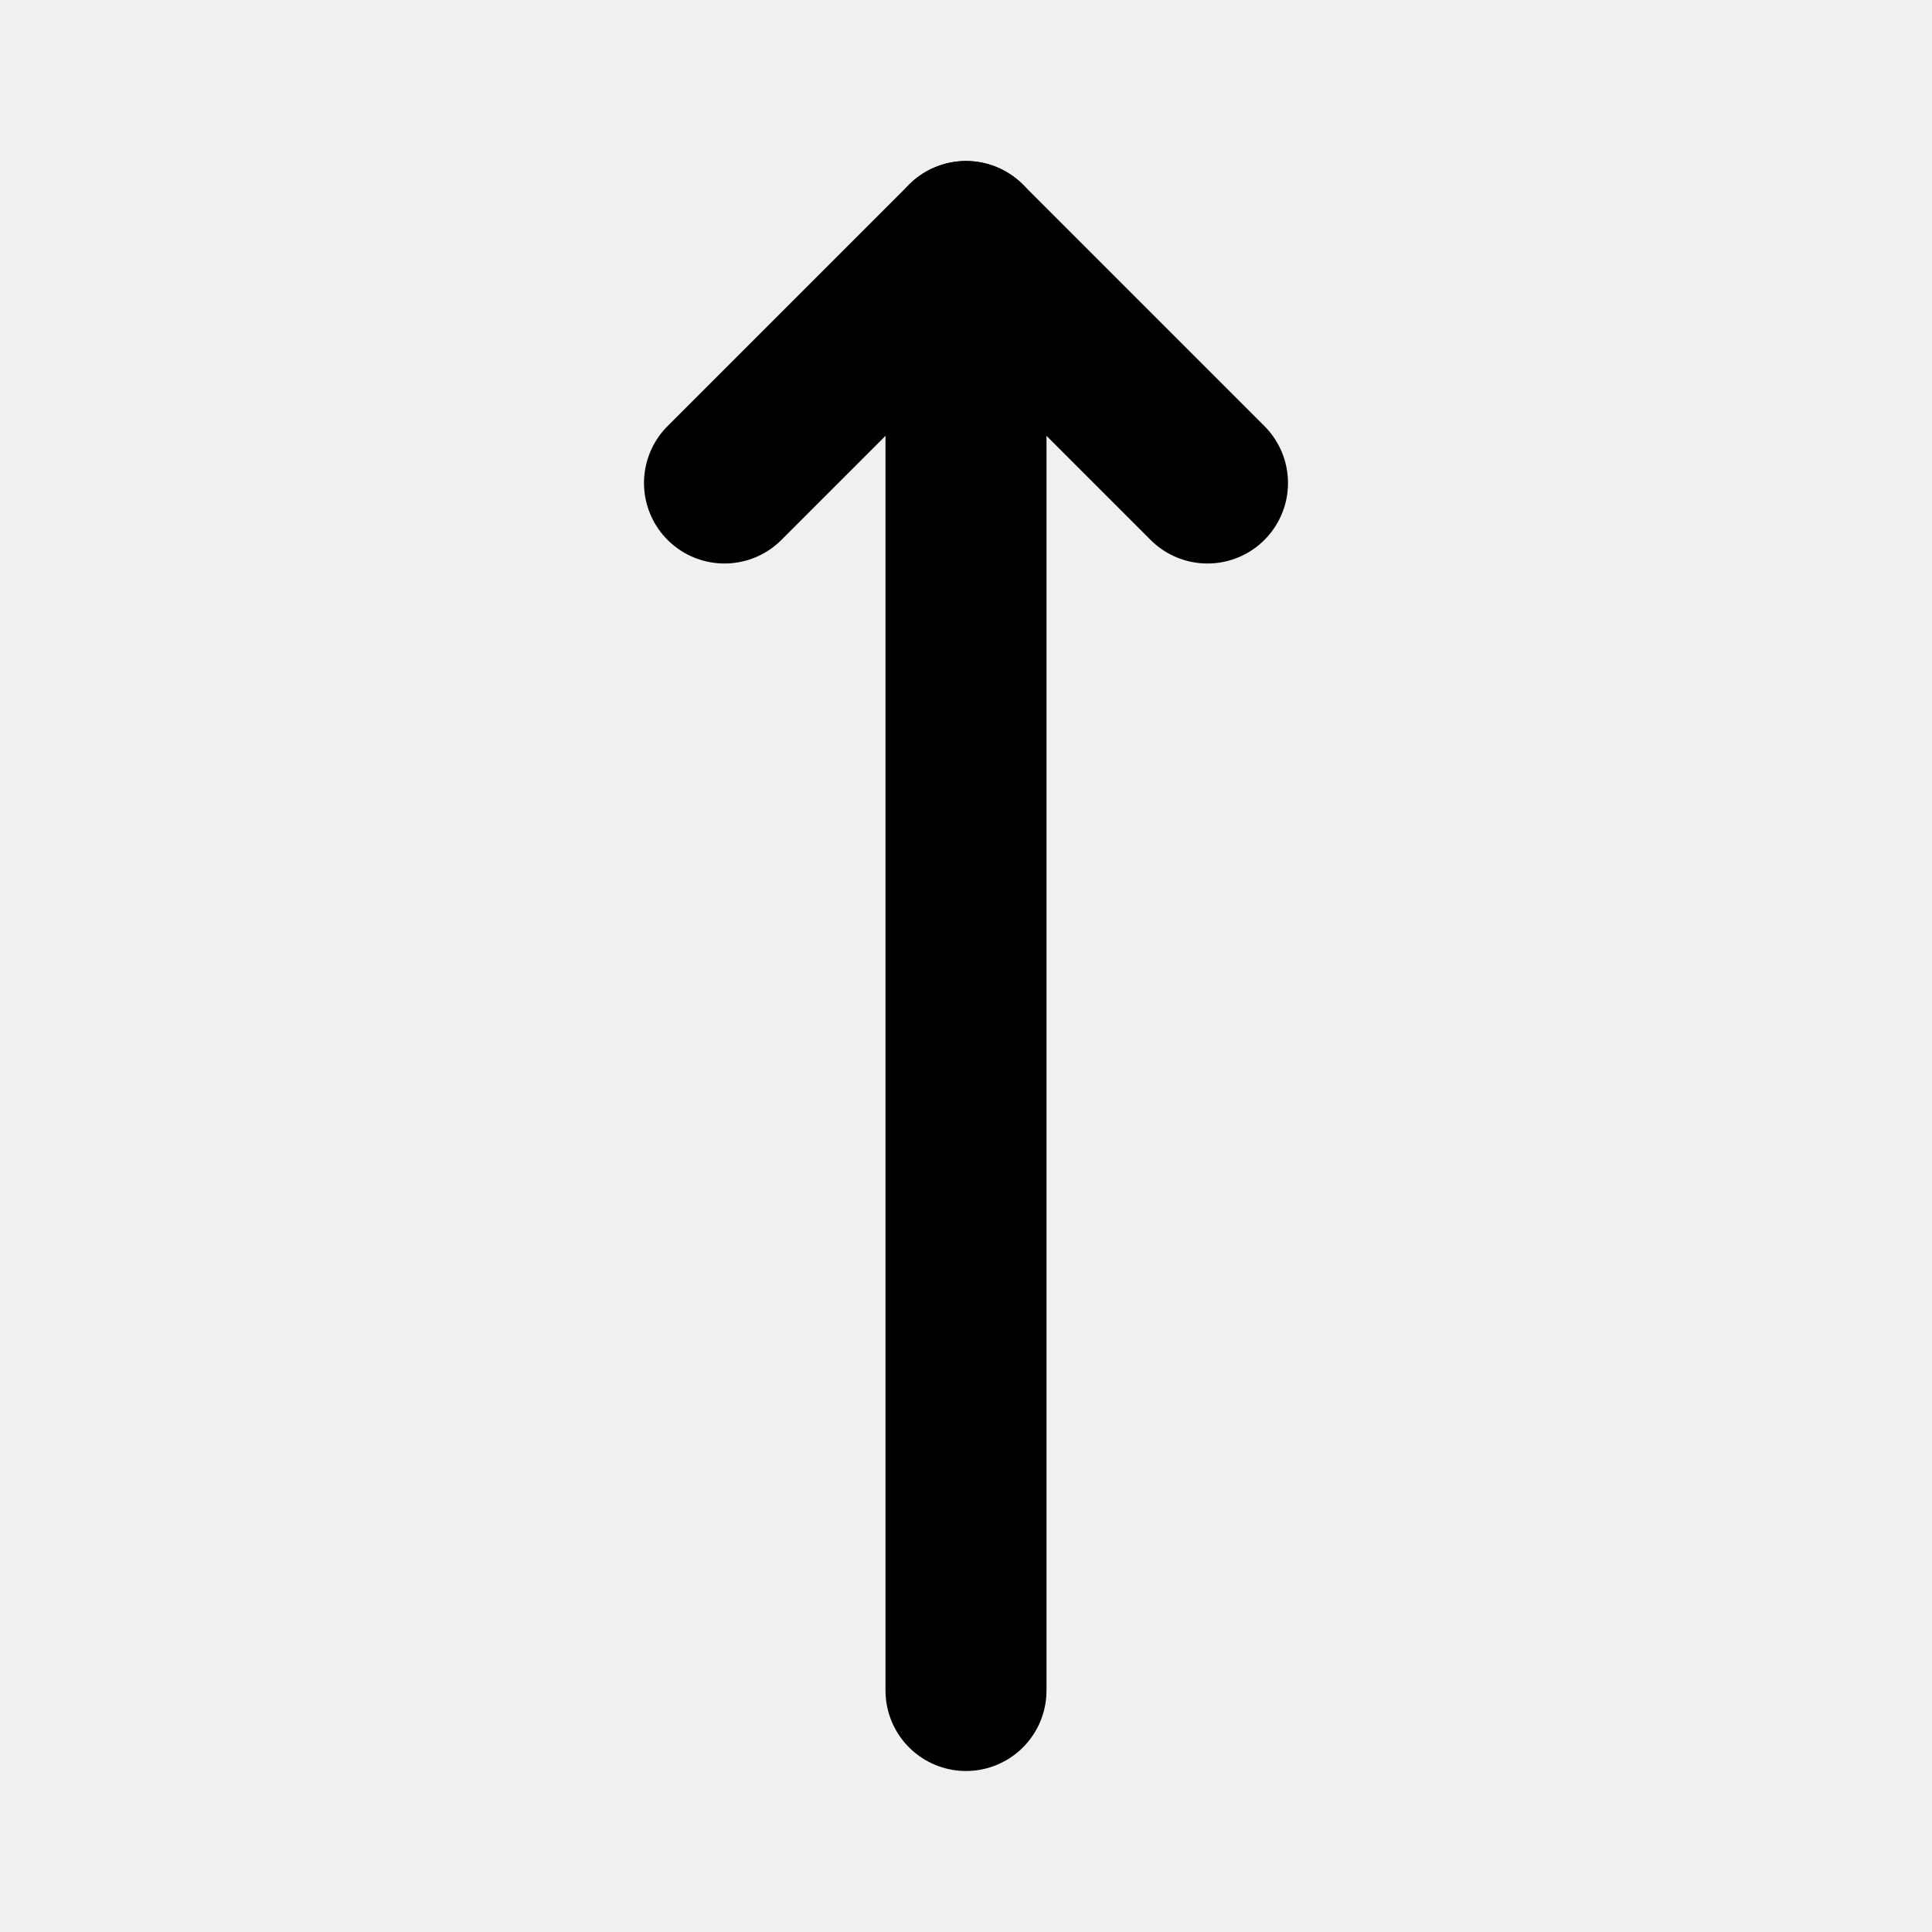
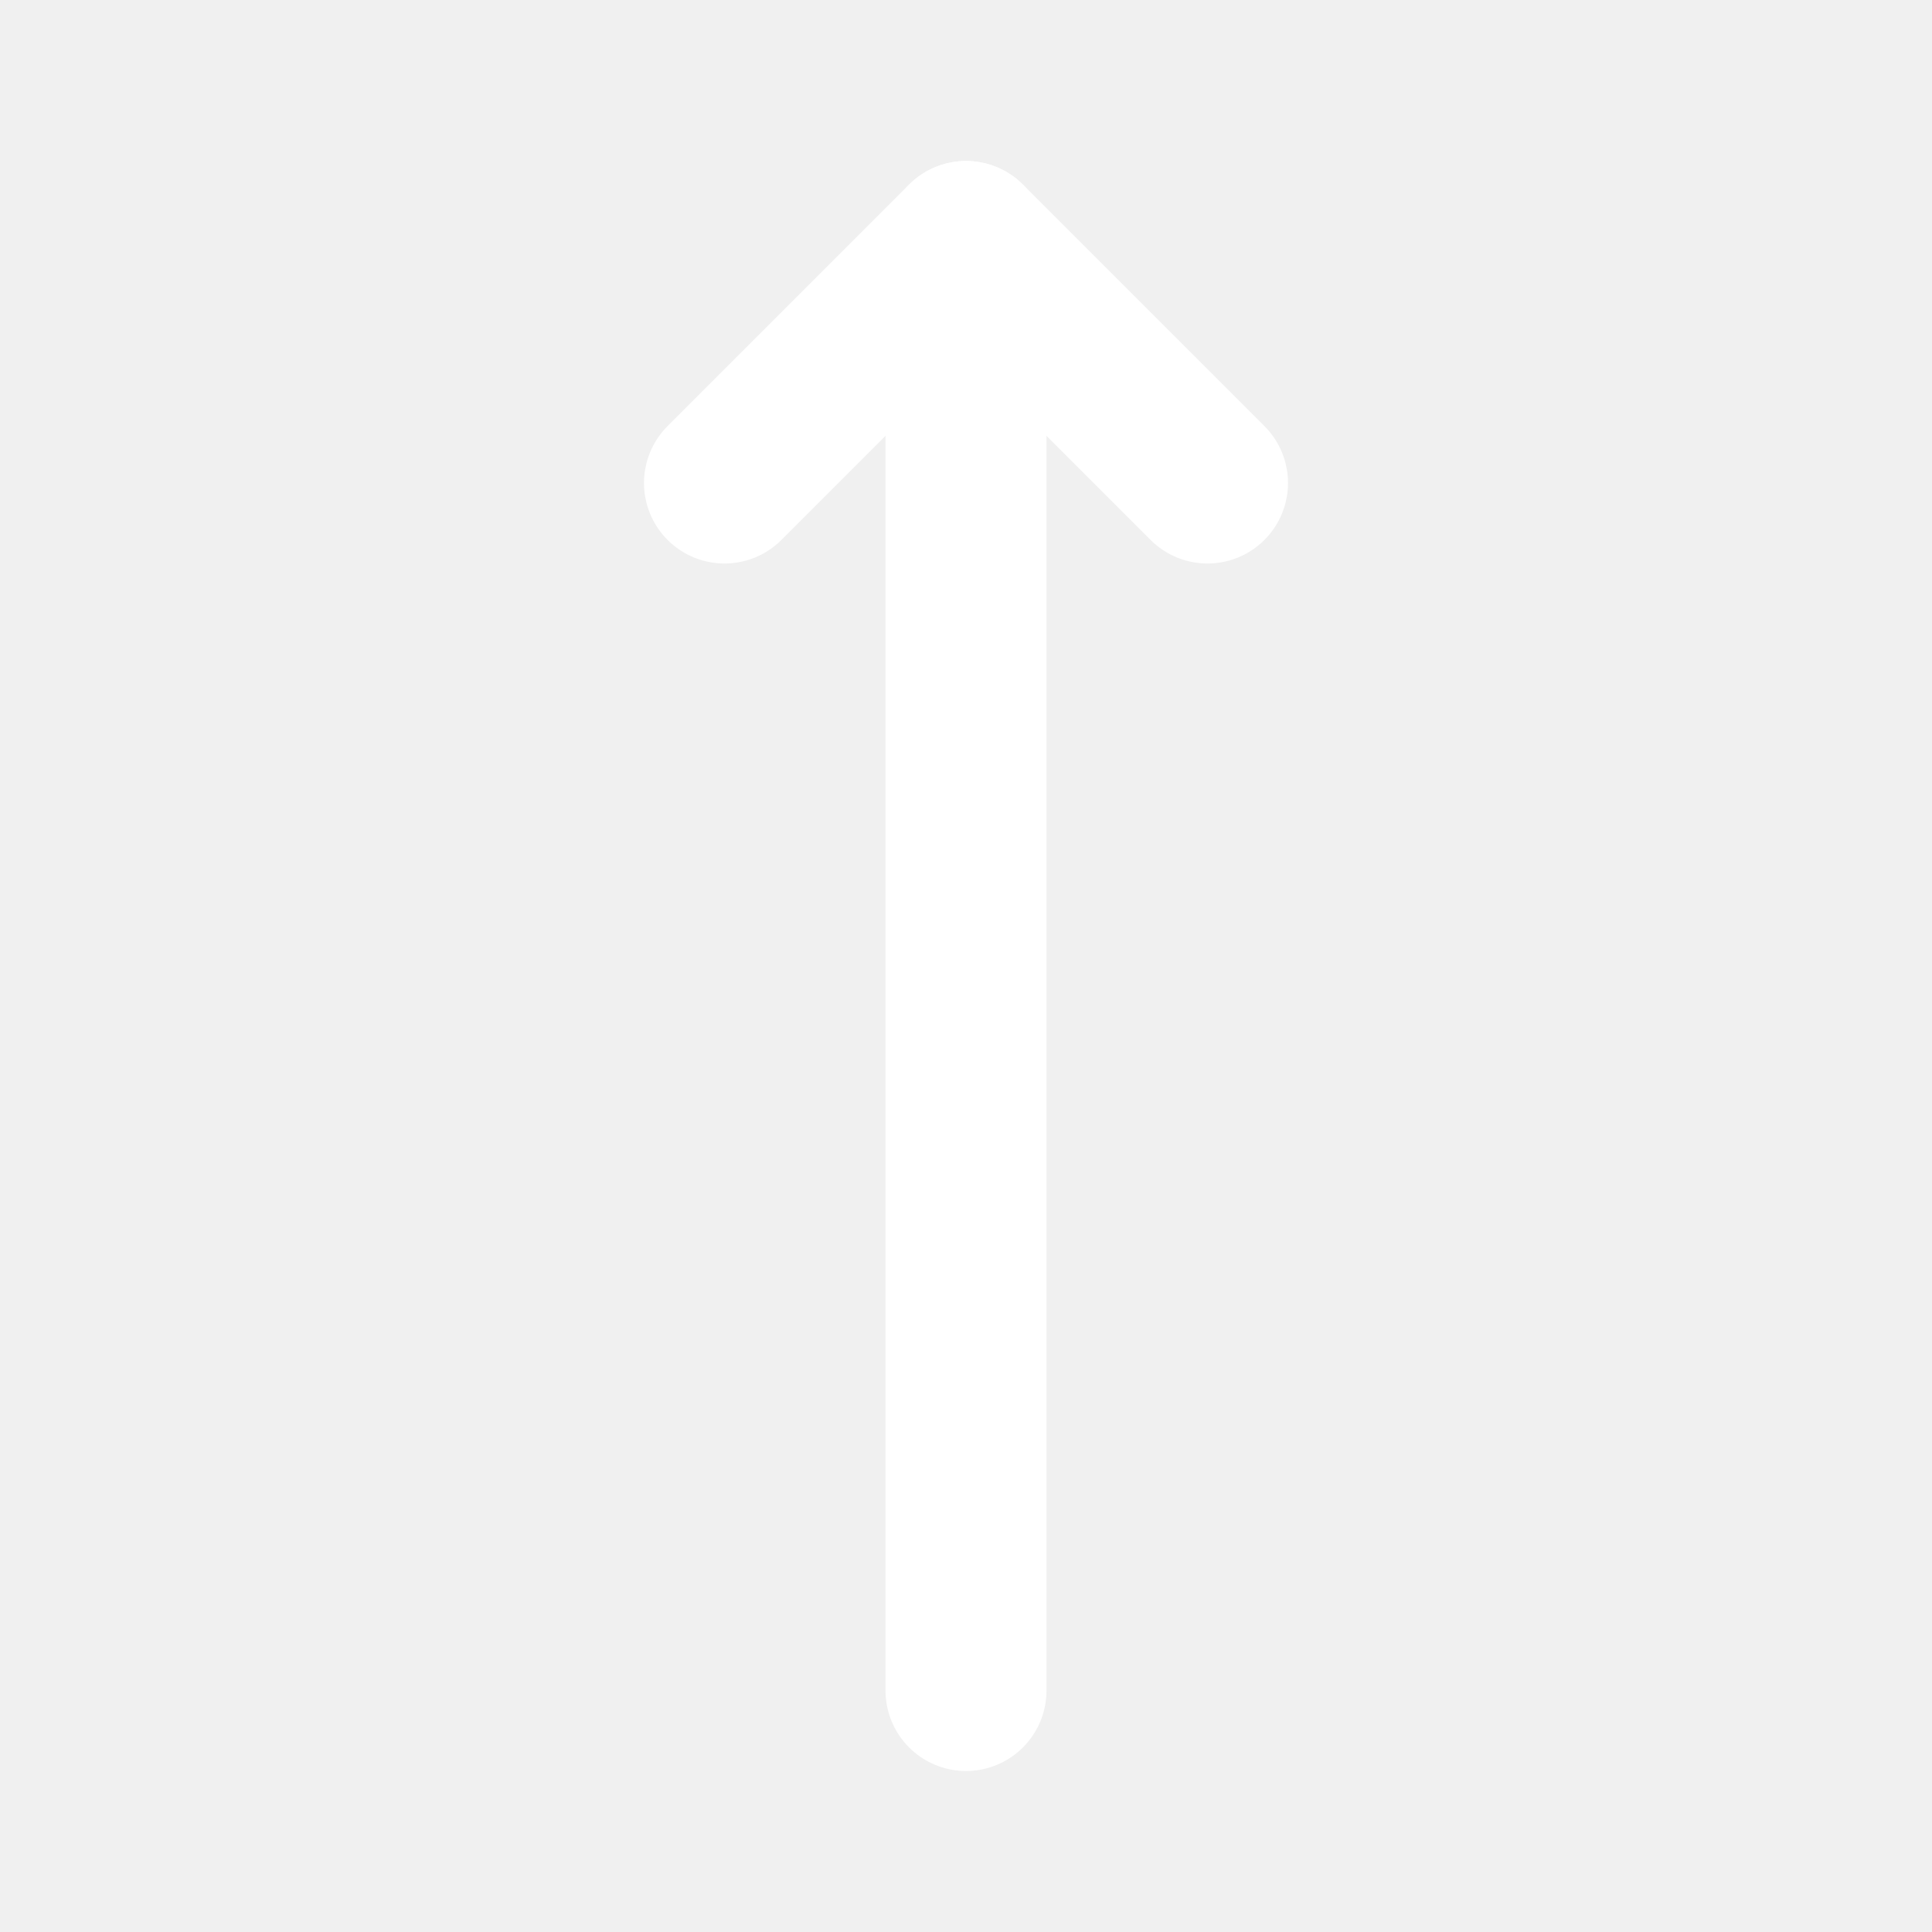
- <svg xmlns="http://www.w3.org/2000/svg" fill="#000000" width="800px" height="800px" viewBox="0 0 24 24" id="up-arrow" data-name="Flat Line" class="icon flat-line">
-   <line id="primary" x1="12" y1="21" x2="12" y2="3" style="fill: none; stroke: rgb(0, 0, 0); stroke-linecap: round; stroke-linejoin: round; stroke-width: 2;" />
-   <polyline id="primary-2" data-name="primary" points="15 6 12 3 9 6" style="fill: none; stroke: rgb(0, 0, 0); stroke-linecap: round; stroke-linejoin: round; stroke-width: 2;" />
+ <svg xmlns="http://www.w3.org/2000/svg" fill="#fff" width="800px" height="800px" viewBox="0 0 24 24" id="up-arrow" data-name="Flat Line" class="icon flat-line" stroke="#fff">
+   <g id="SVGRepo_bgCarrier" stroke-width="0" />
+   <g id="SVGRepo_tracerCarrier" stroke-linecap="round" stroke-linejoin="round" />
+   <g id="SVGRepo_iconCarrier">
+     <line id="primary" x1="12" y1="21" x2="12" y2="3" style="fill: none; stroke: #fff; stroke-linecap: round; stroke-linejoin: round; stroke-width: 2;" />
+     <polyline id="primary-2" data-name="primary" points="15 6 12 3 9 6" style="fill: none; stroke: #fff; stroke-linecap: round; stroke-linejoin: round; stroke-width: 2;" />
+   </g>
</svg>
